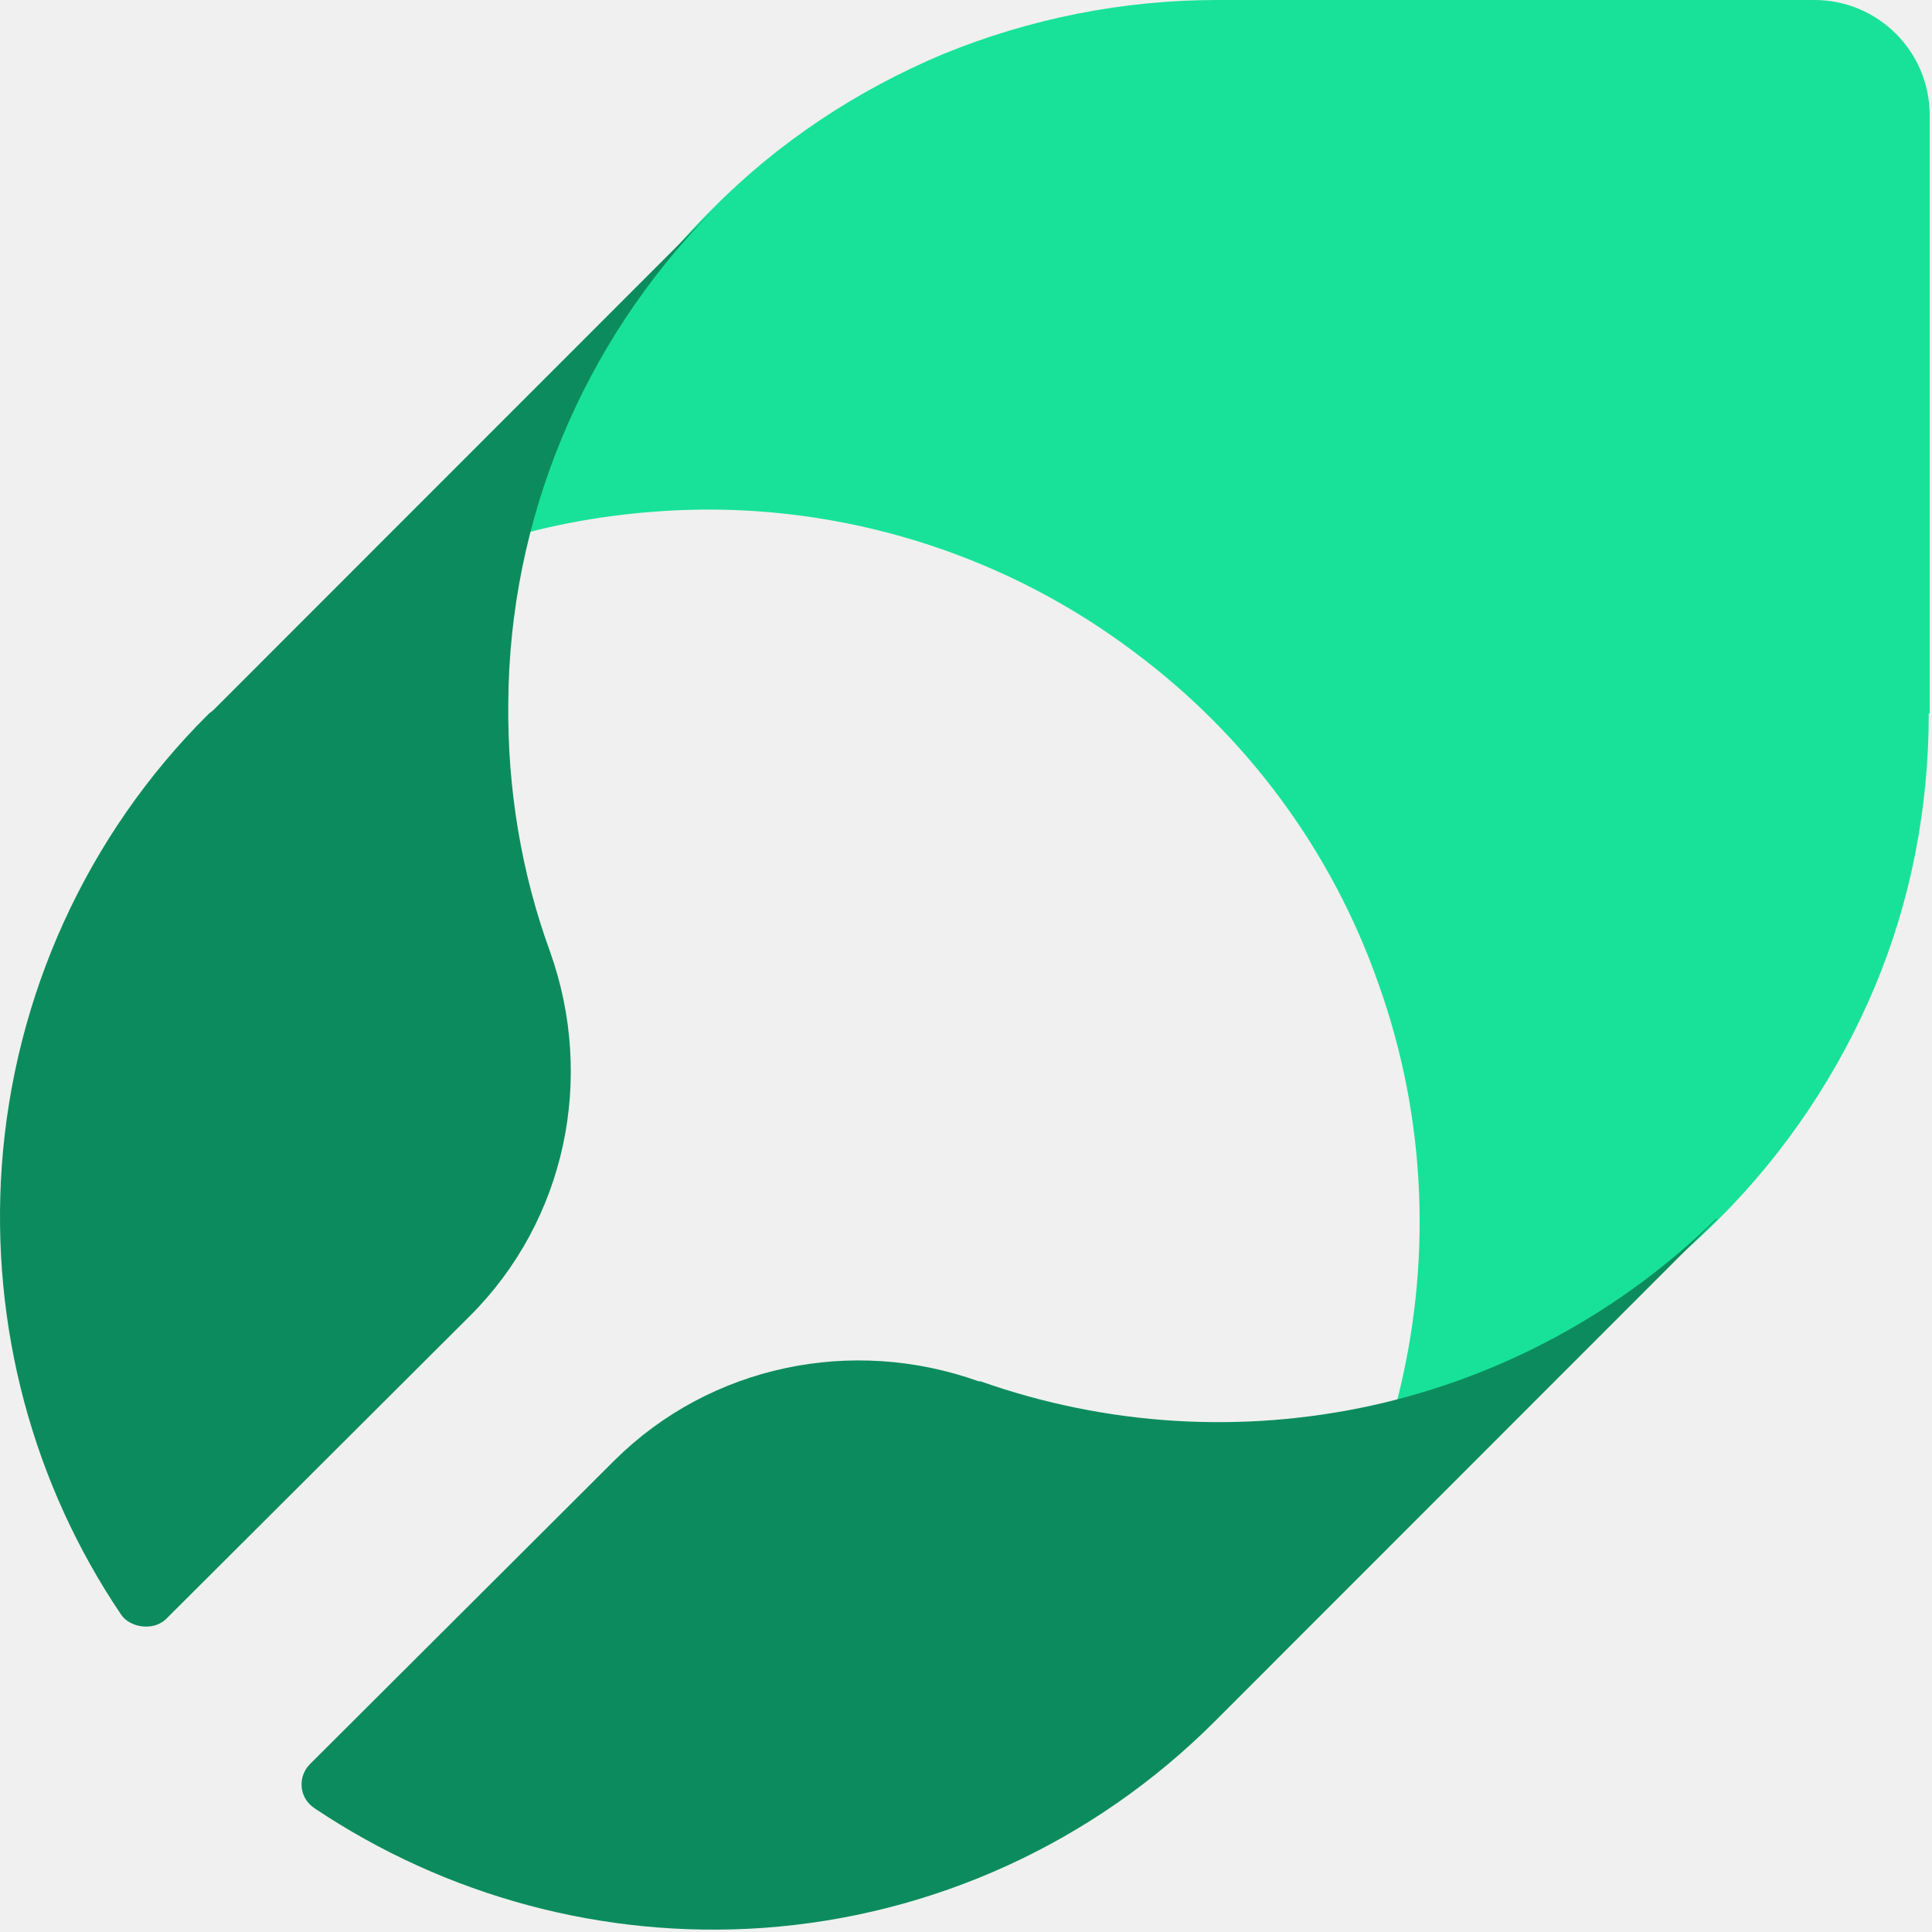
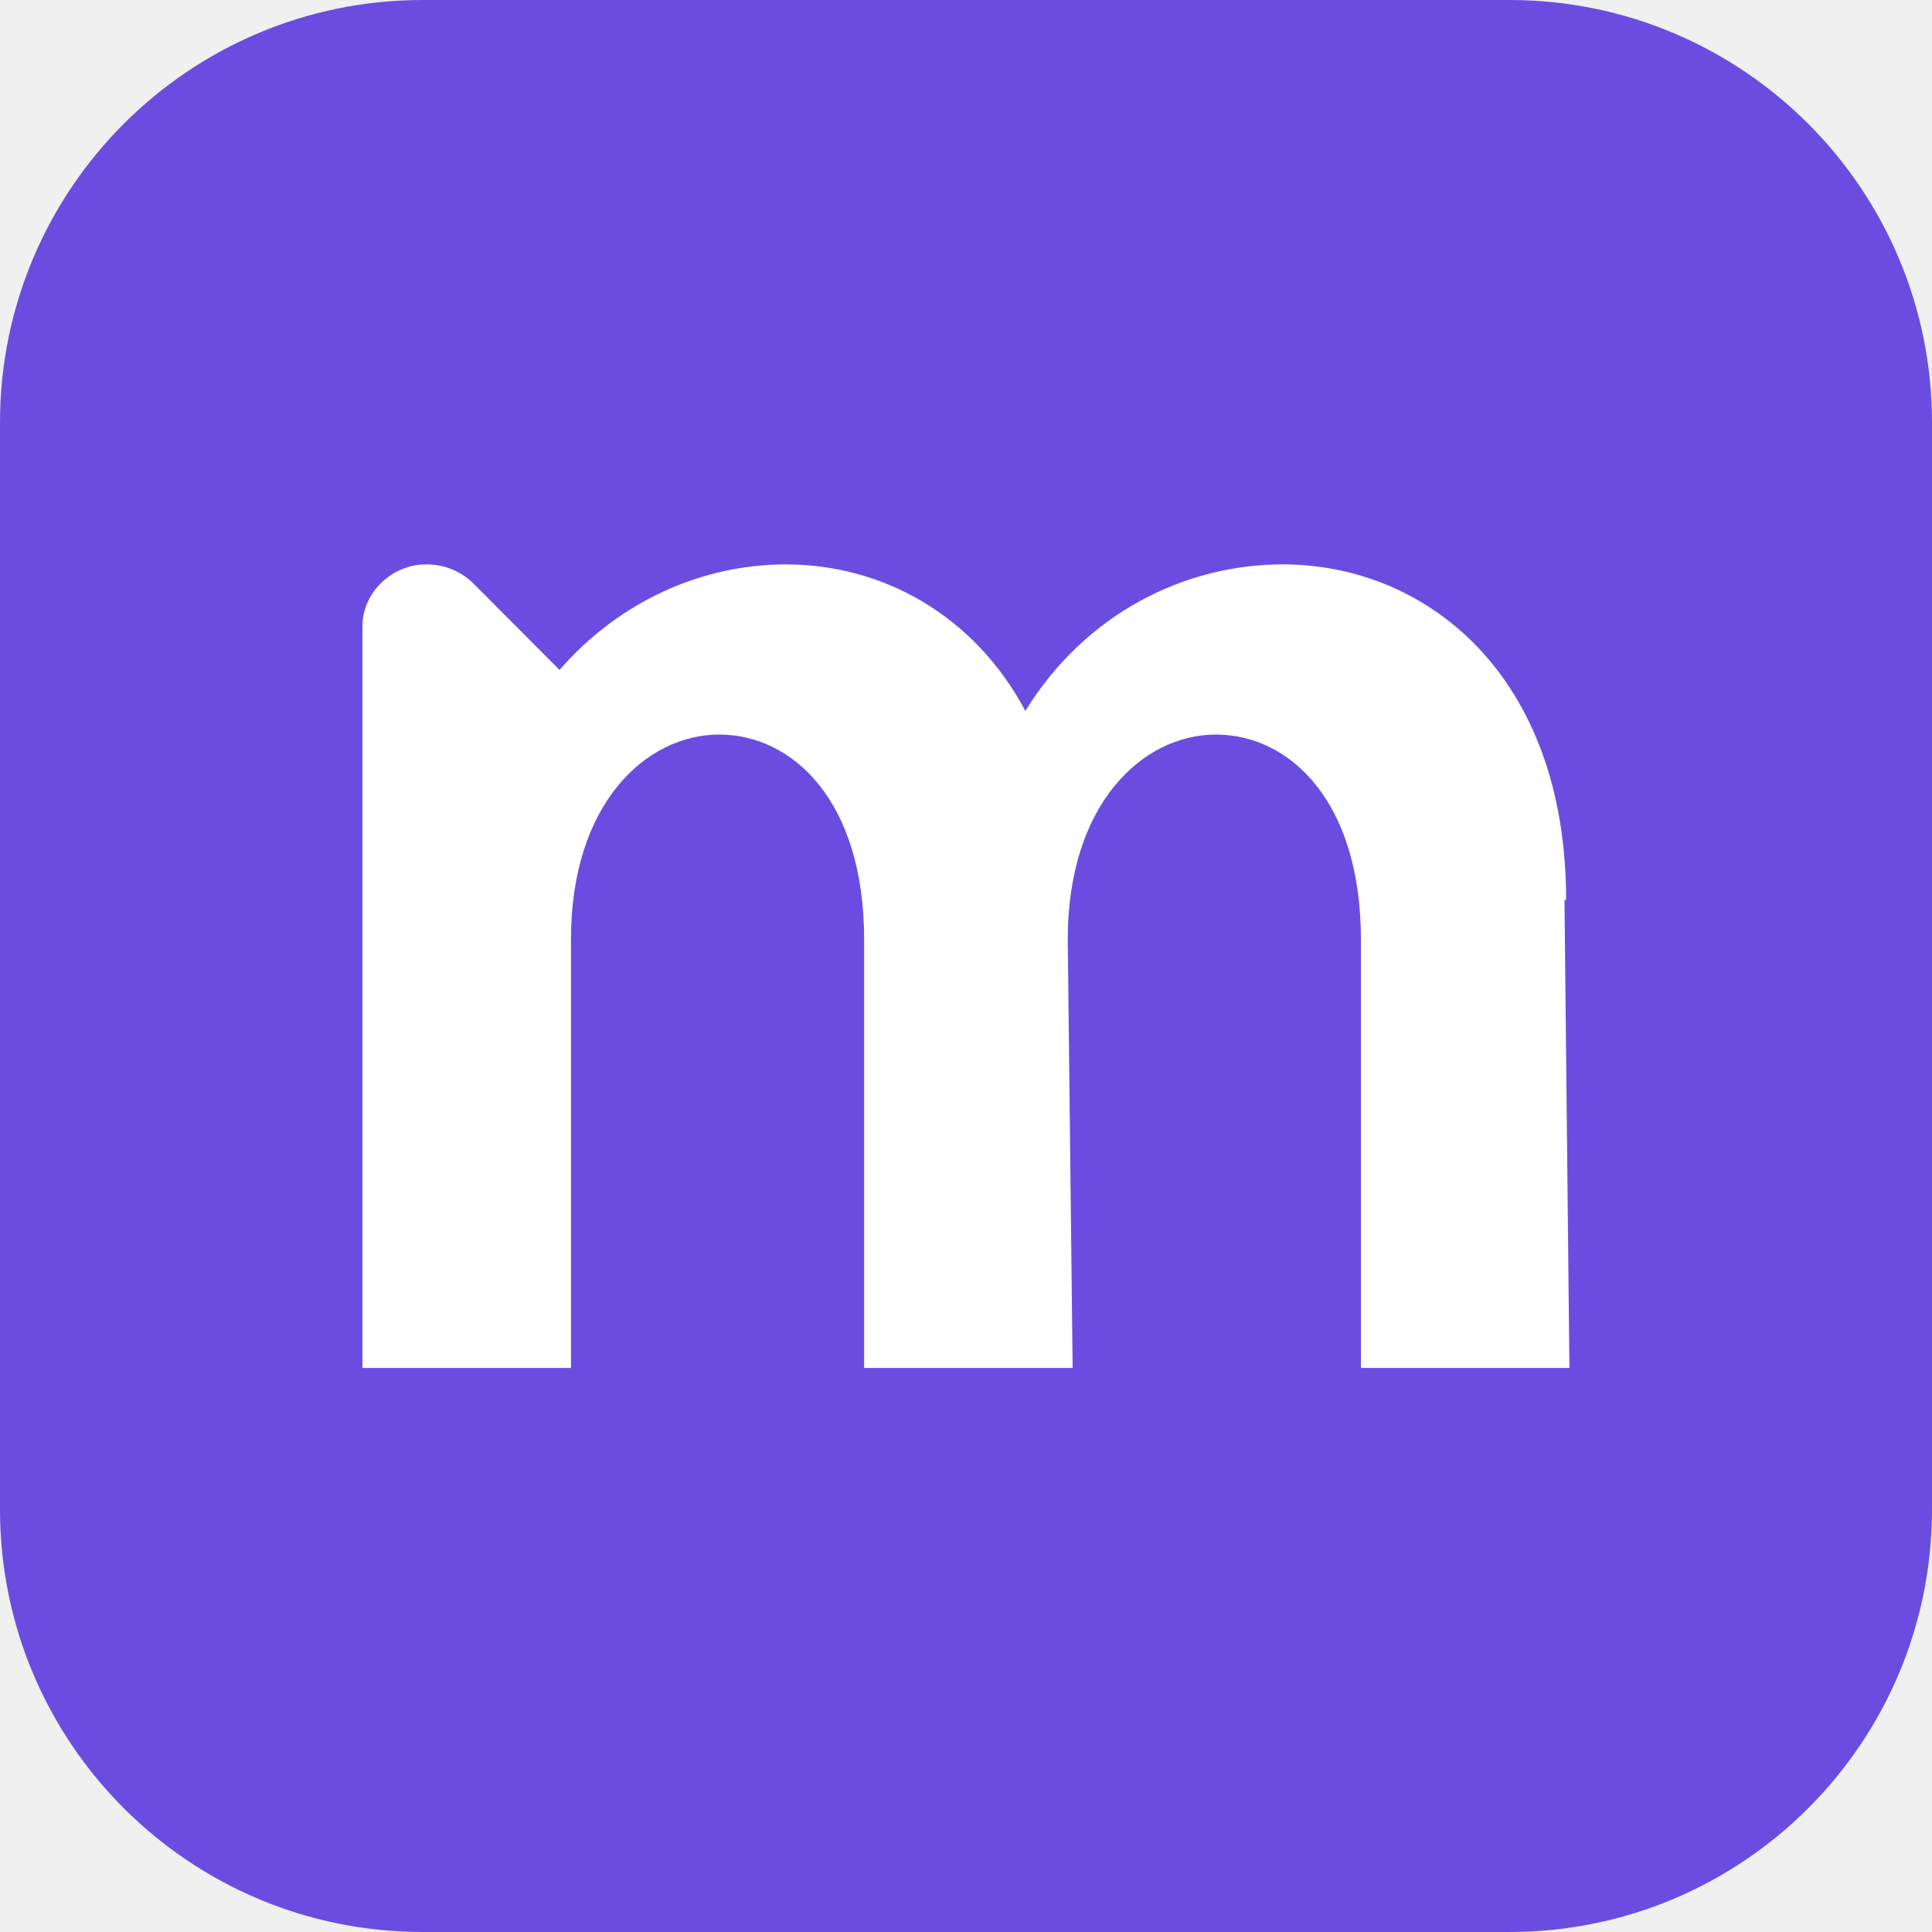
- <svg xmlns="http://www.w3.org/2000/svg" width="502" height="502" viewBox="0 0 502 502" fill="none">
-   <path d="M501.402 185.33V29.962C501.402 13.29 487.876 0 471.453 0H316.156C291.763 0 267.611 4.832 245.15 14.014C222.689 23.438 202.16 36.969 185.012 54.367L183.804 55.575C161.101 78.53 144.92 107.042 136.708 138.454C151.441 134.588 166.656 132.655 181.871 132.413C222.447 131.93 262.298 144.978 294.661 169.383C323.885 191.13 346.104 221.092 358.18 255.645C370.739 290.681 372.188 328.859 362.769 364.862C393.925 356.647 422.666 340.457 445.611 317.744L446.818 316.536C463.966 299.38 477.732 278.841 487.151 256.37C496.571 233.898 501.16 209.735 501.16 185.33H501.402Z" fill="#18E299" />
-   <path d="M132.071 182.706C132.312 135.044 151.32 89.307 184.764 55.125L55.557 184.391C55.076 184.873 54.594 185.113 54.113 185.595C22.593 216.888 3.586 258.774 0.458 303.066C-2.43 344.47 8.397 385.392 31.496 419.575C33.699 422.835 39.677 423.907 43.046 420.778L122.206 341.822C146.989 317.028 154.689 280.198 142.899 247.219C135.44 226.758 131.831 204.852 132.071 182.706Z" fill="#0C8C5E" />
-   <path d="M446.067 316.547C421.284 340.86 390.245 357.71 356.56 365.172C322.634 372.635 287.506 370.468 254.783 358.914C254.783 358.914 254.542 358.914 254.301 358.914C221.338 347.118 184.525 354.821 159.742 379.375L80.581 458.331C77.212 461.701 77.694 467.238 81.784 469.885C115.95 492.754 156.855 503.827 198.24 500.938C242.512 497.809 284.137 478.792 315.656 447.258L316.859 446.054L446.067 316.788V316.547Z" fill="#0C8C5E" />
+ <svg xmlns="http://www.w3.org/2000/svg" width="32" height="32" viewBox="0 0 32 32" fill="none">
+   <rect width="32" height="32" rx="7" fill="#6A4DE0" />
+   <path transform="translate(5.39 3.9) scale(0.851)" d="M20.154 22.042V13.7C20.154 11.002 18.759 9.714 17.332 9.714C15.906 9.714 14.448 11.063 14.448 13.7L14.543 22.042H10.485V13.7C10.485 11.002 9.09 9.714 7.664 9.714C6.237 9.714 4.779 11.063 4.779 13.7V22.042H0.721V7.598C0.721 6.954 1.292 6.402 1.958 6.402C2.306 6.402 2.623 6.524 2.877 6.77L4.557 8.456C5.73 7.107 7.347 6.402 8.963 6.402C10.802 6.402 12.609 7.352 13.623 9.254C14.796 7.352 16.73 6.402 18.632 6.402C21.422 6.402 24.148 8.548 24.148 12.934H24.116L24.212 22.042H20.154Z" fill="#FFFFFF" />
</svg>
